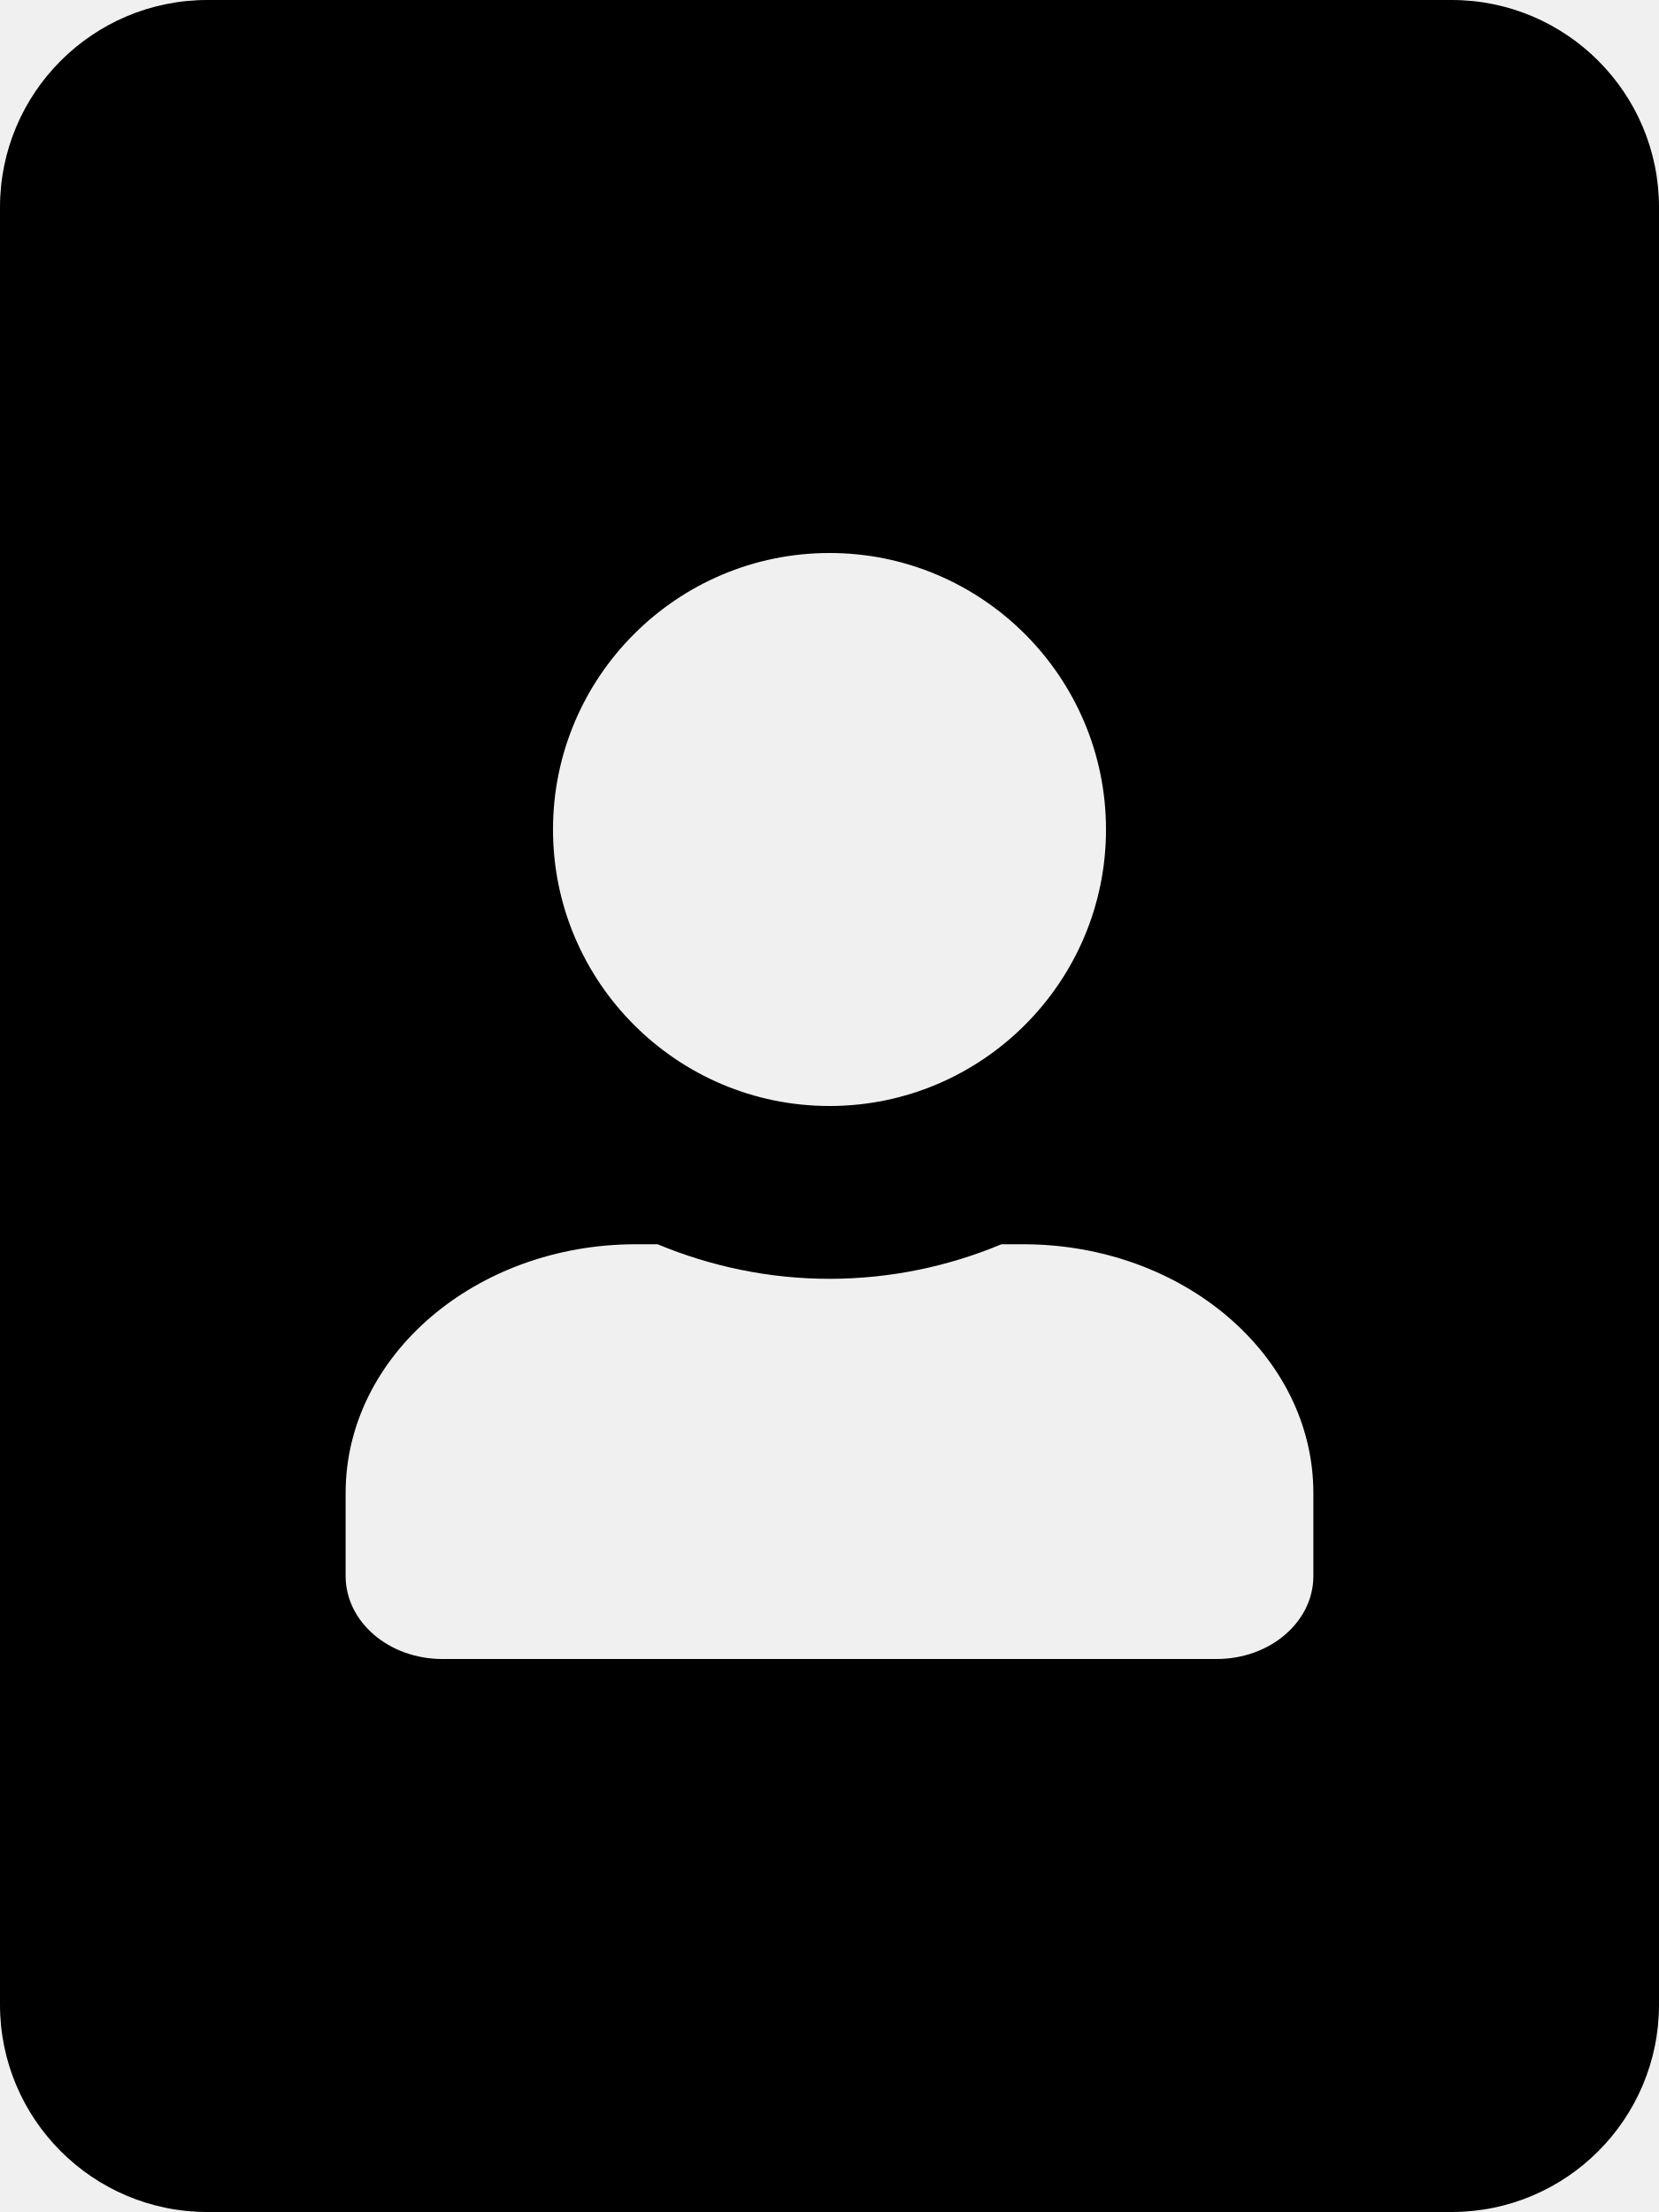
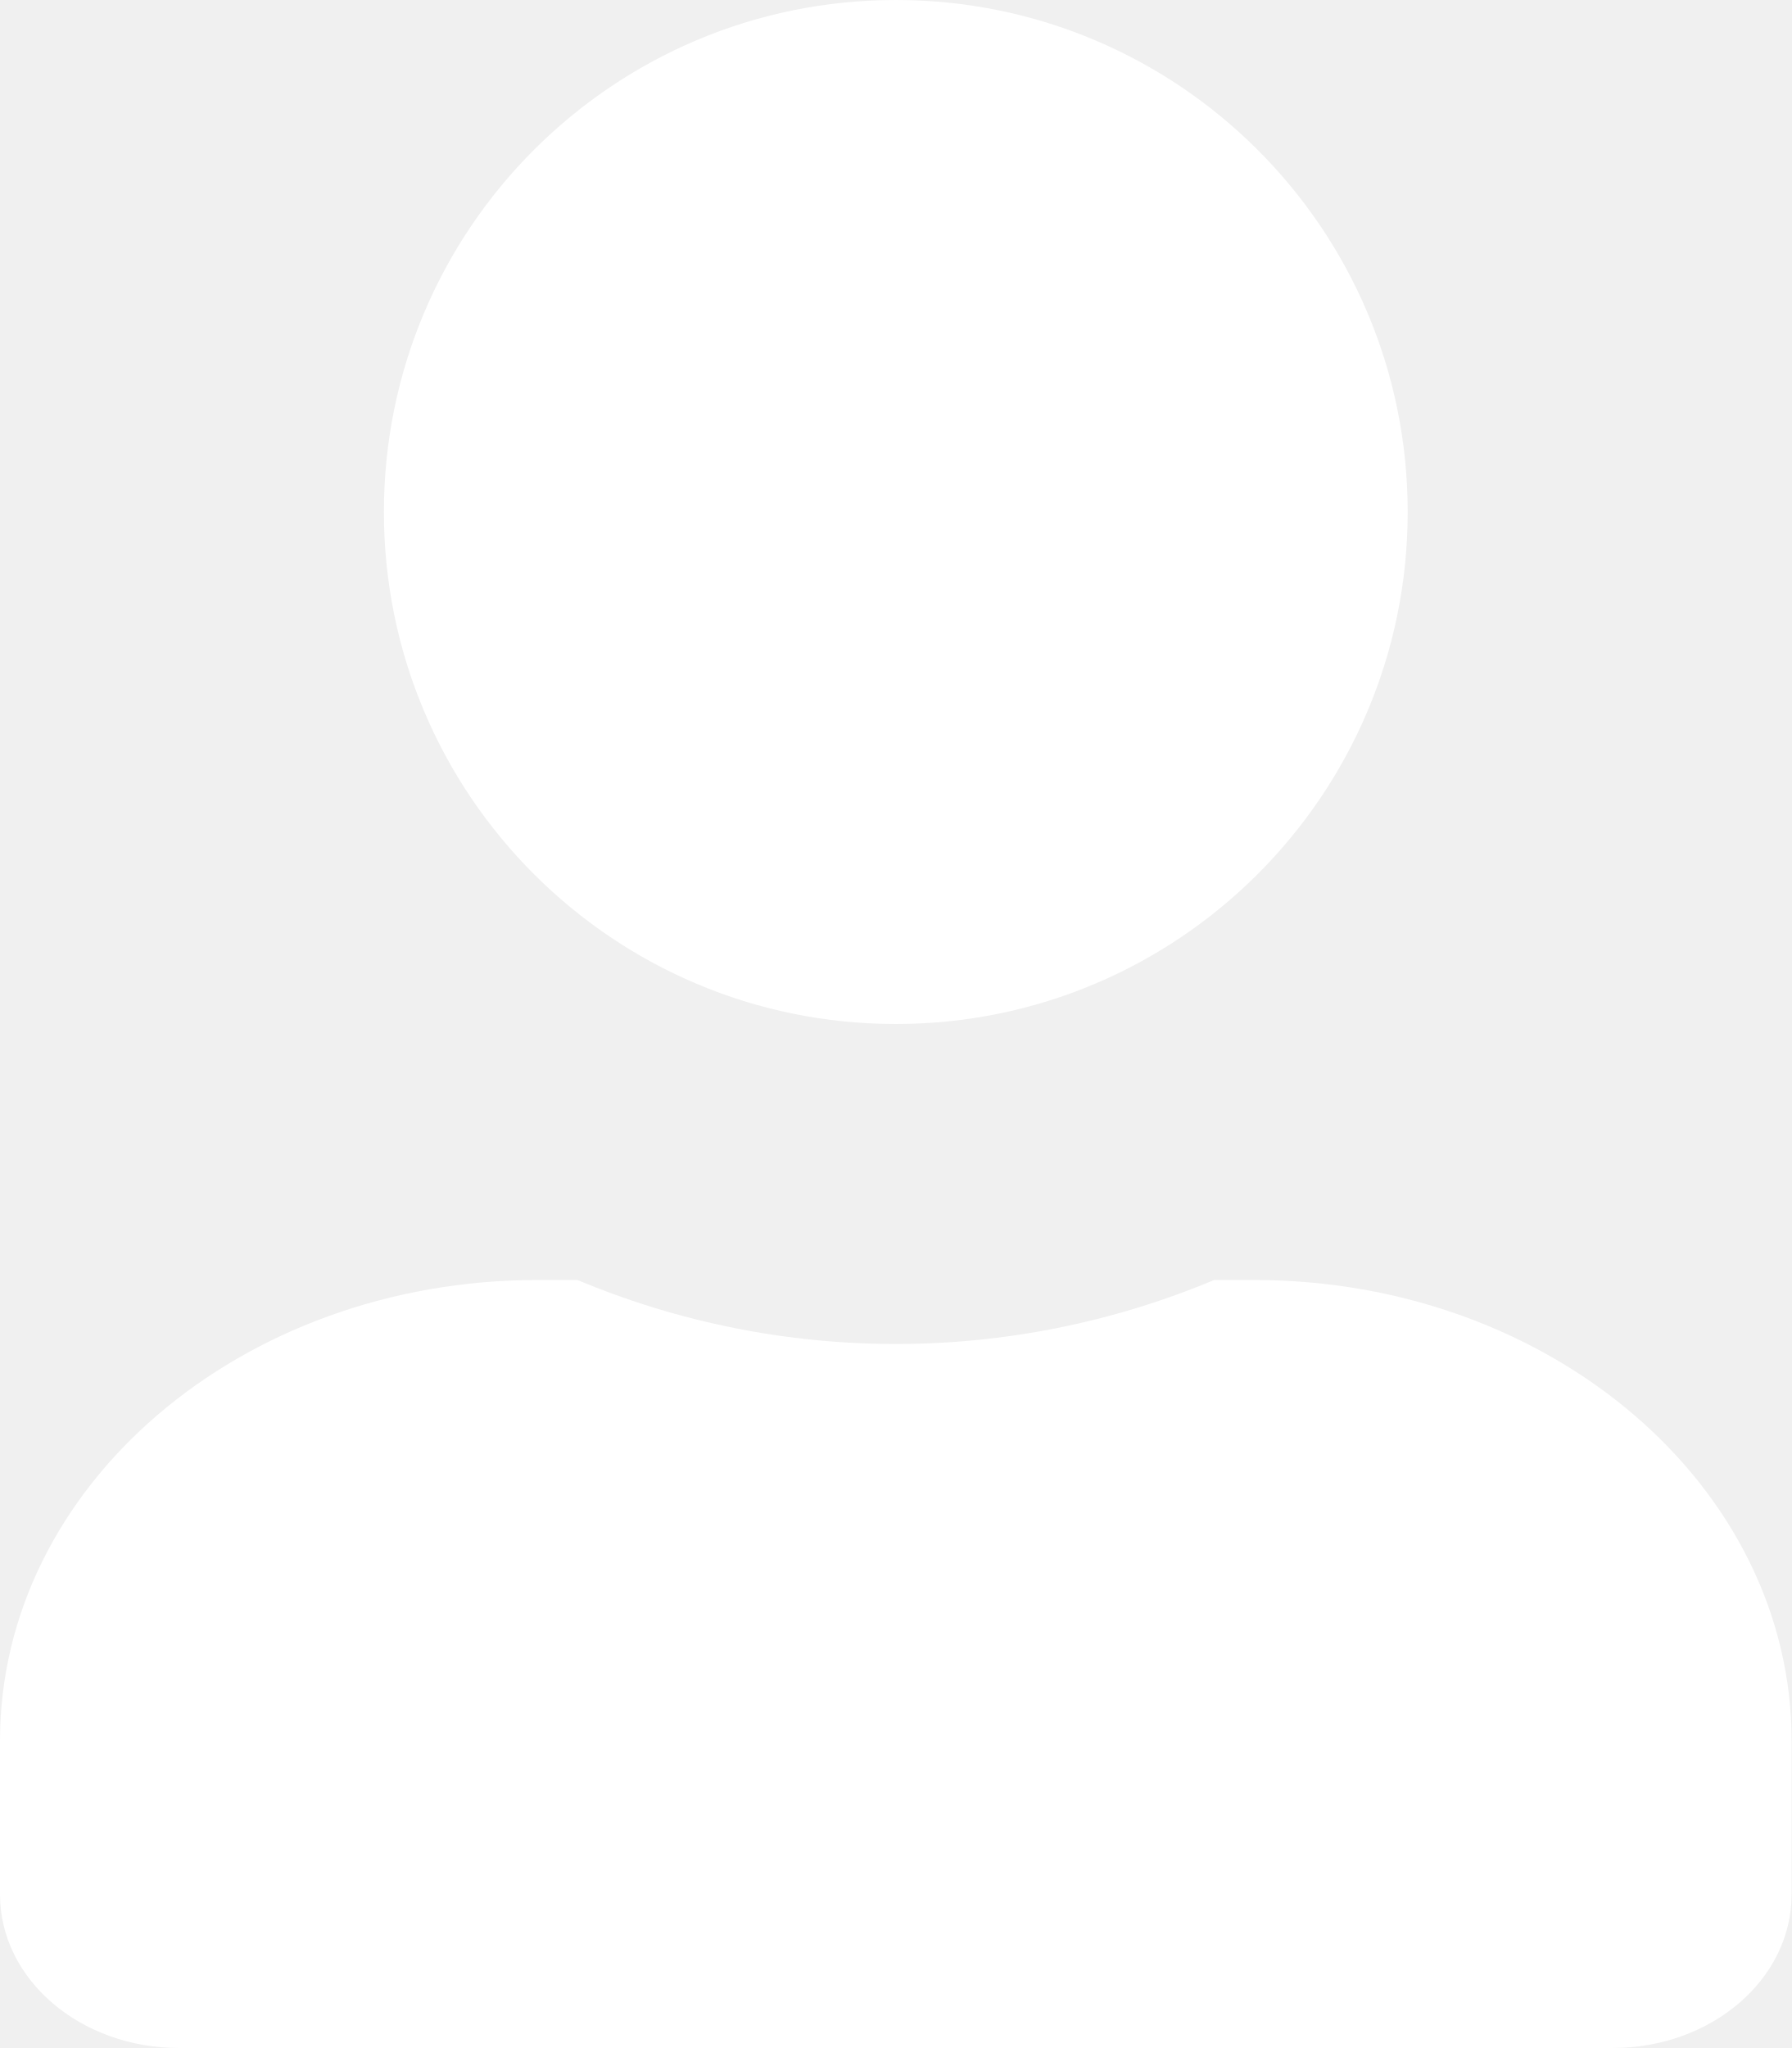
- <svg xmlns="http://www.w3.org/2000/svg" aria-hidden="true" focusable="false" data-prefix="fas" data-icon="portrait" class="svg-inline--fa fa-portrait fa-w-12" role="img" viewBox="0 0 384 512">
-   <path fill="currentColor" d="M336 0H48C21.5 0 0 21.5 0 48v416c0 26.5 21.5 48 48 48h288c26.5 0 48-21.5 48-48V48c0-26.5-21.5-48-48-48zM192 128c35.3 0 64 28.7 64 64s-28.7 64-64 64-64-28.7-64-64 28.7-64 64-64zm112 236.8c0 10.6-10 19.2-22.4 19.2H102.4C90 384 80 375.4 80 364.8v-19.2c0-31.8 30.1-57.6 67.2-57.6h5c12.3 5.1 25.7 8 39.8 8s27.6-2.9 39.8-8h5c37.1 0 67.2 25.8 67.2 57.6v19.2z" />
+ <svg xmlns="http://www.w3.org/2000/svg" id="Calque_1" data-name="Calque 1" viewBox="0 0 224 256">
+   <defs>
+     <style>.cls-1{fill:#fff;}</style>
+   </defs>
+   <path class="cls-1" d="M236.8,288h-5a103,103,0,0,1-79.6,0h-5C110.1,288,80,313.8,80,345.6v19.2c0,10.6,10,19.2,22.4,19.2H281.6c12.4,0,22.4-8.6,22.4-19.2V345.6C304,313.8,273.9,288,236.8,288Z" transform="translate(-80 -128)" />
+   <circle class="cls-1" cx="112" cy="64" r="64" />
</svg>
